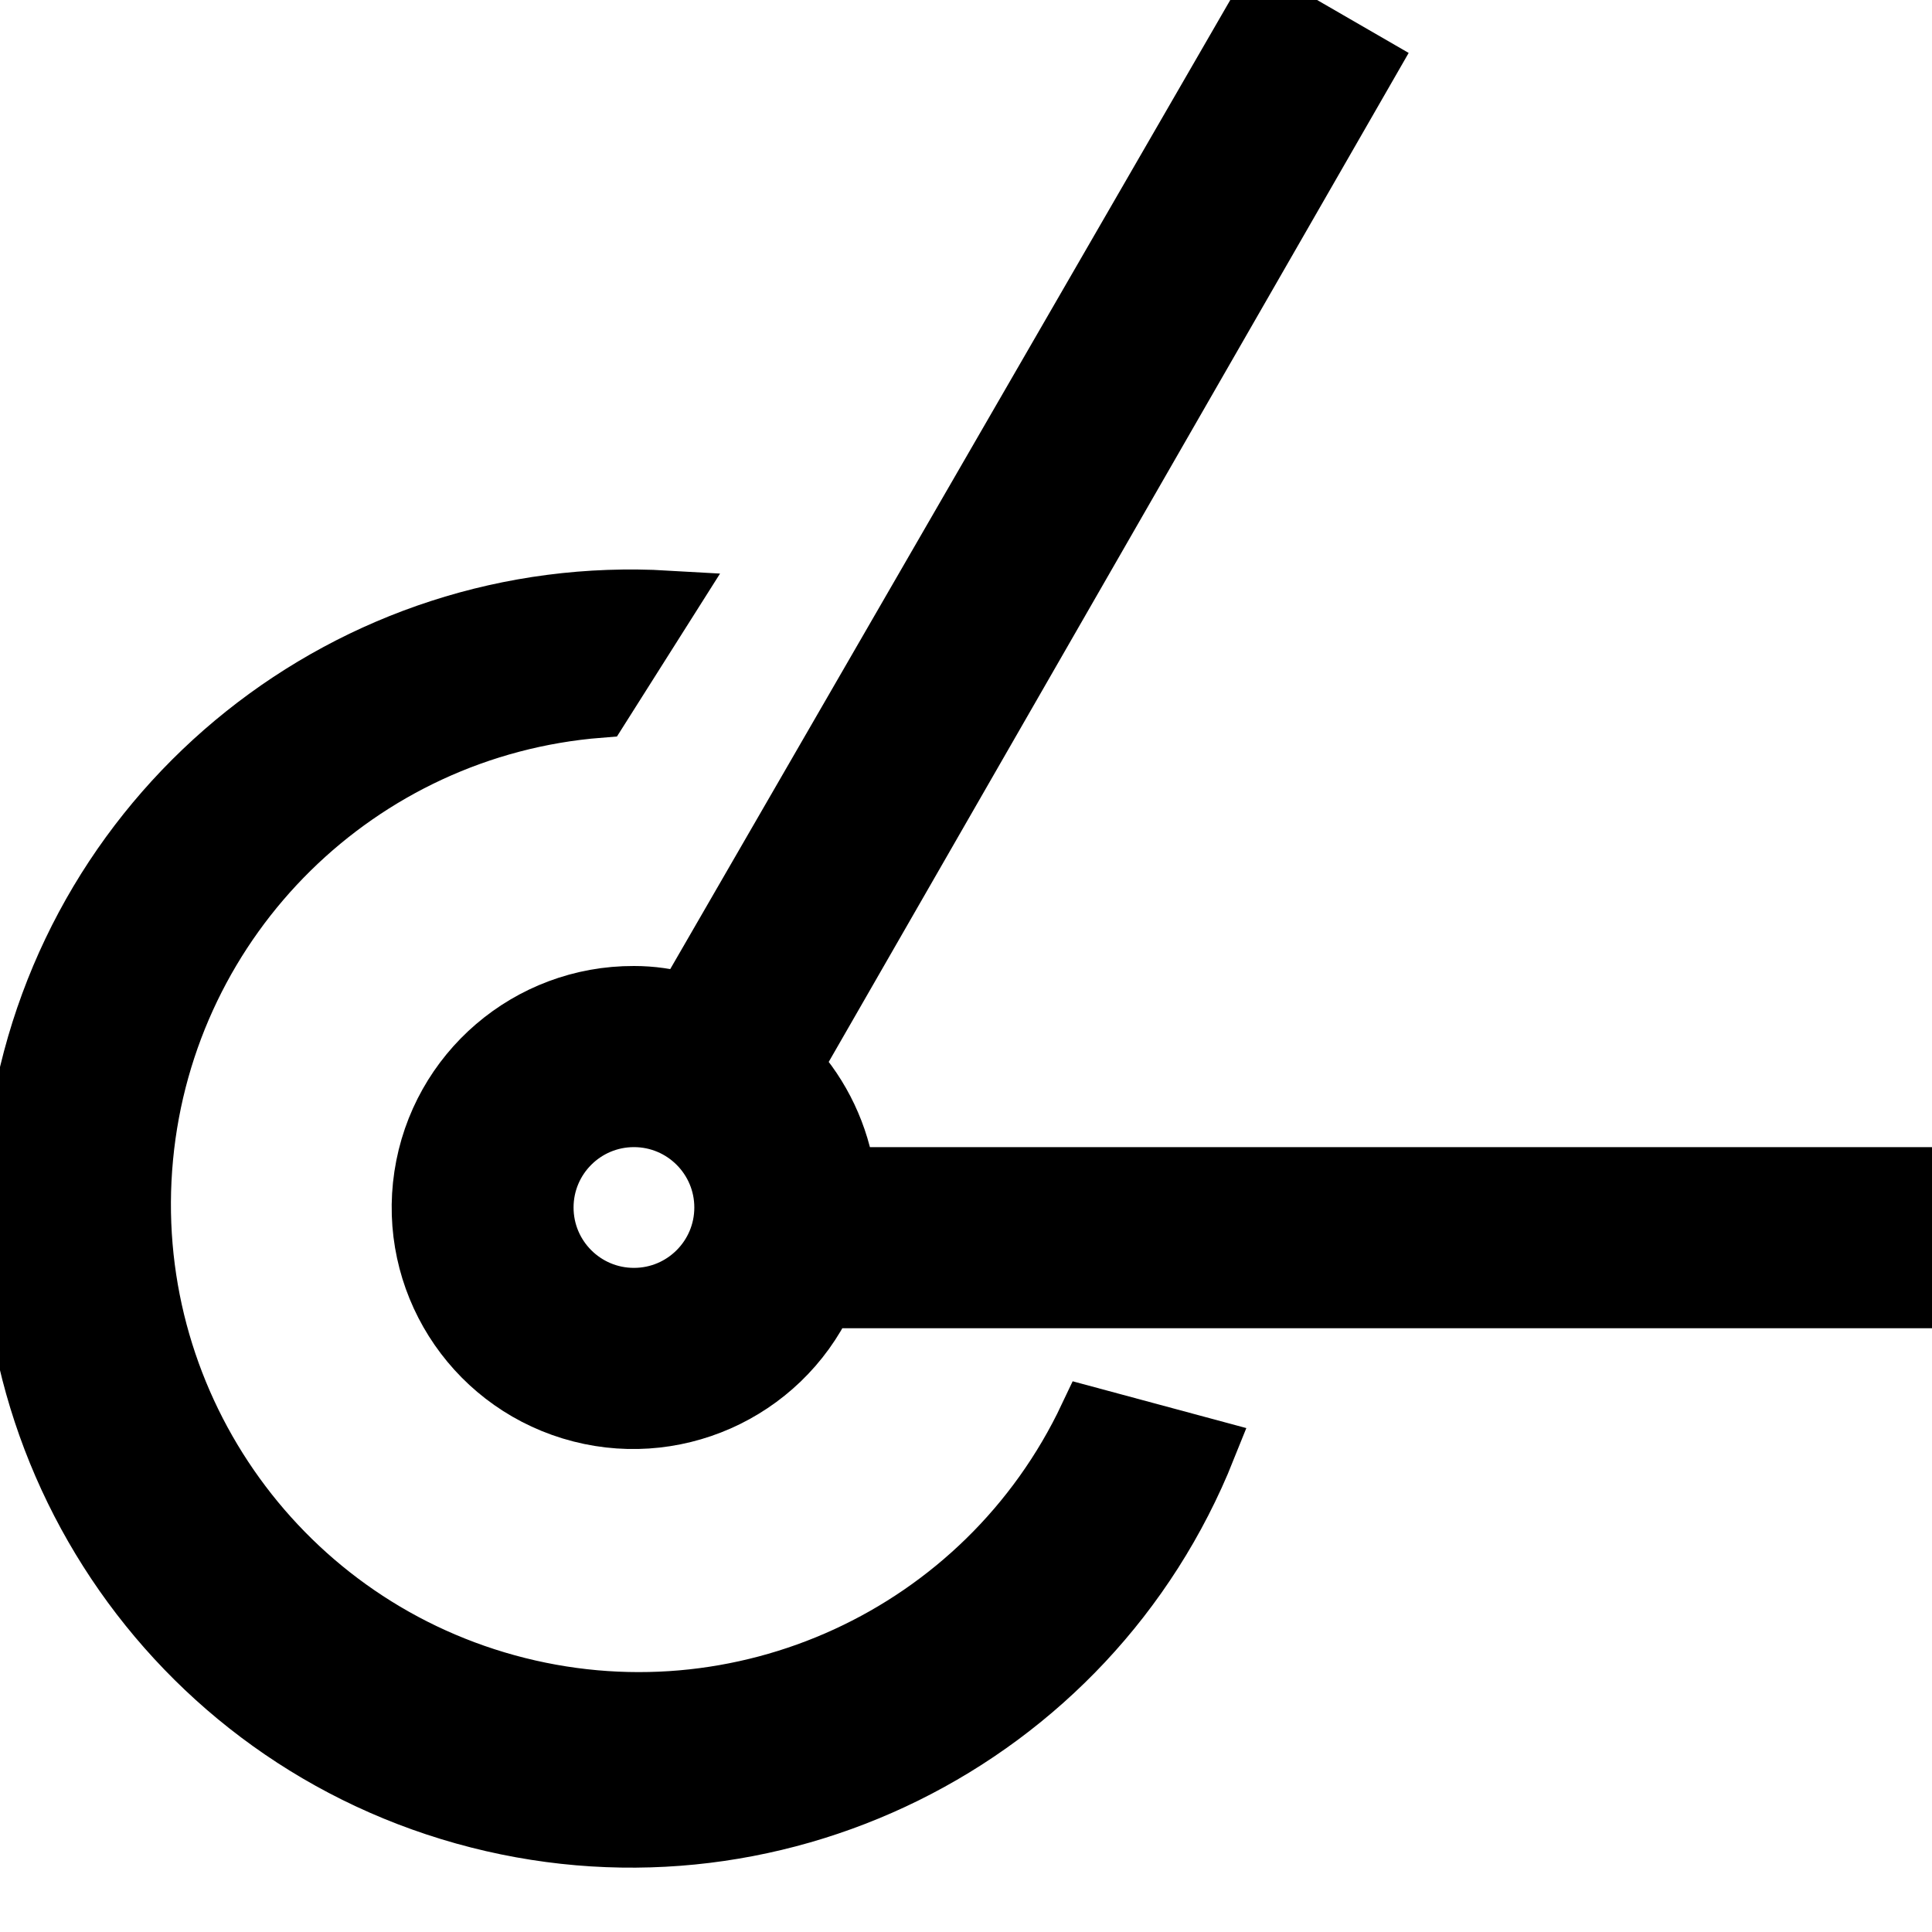
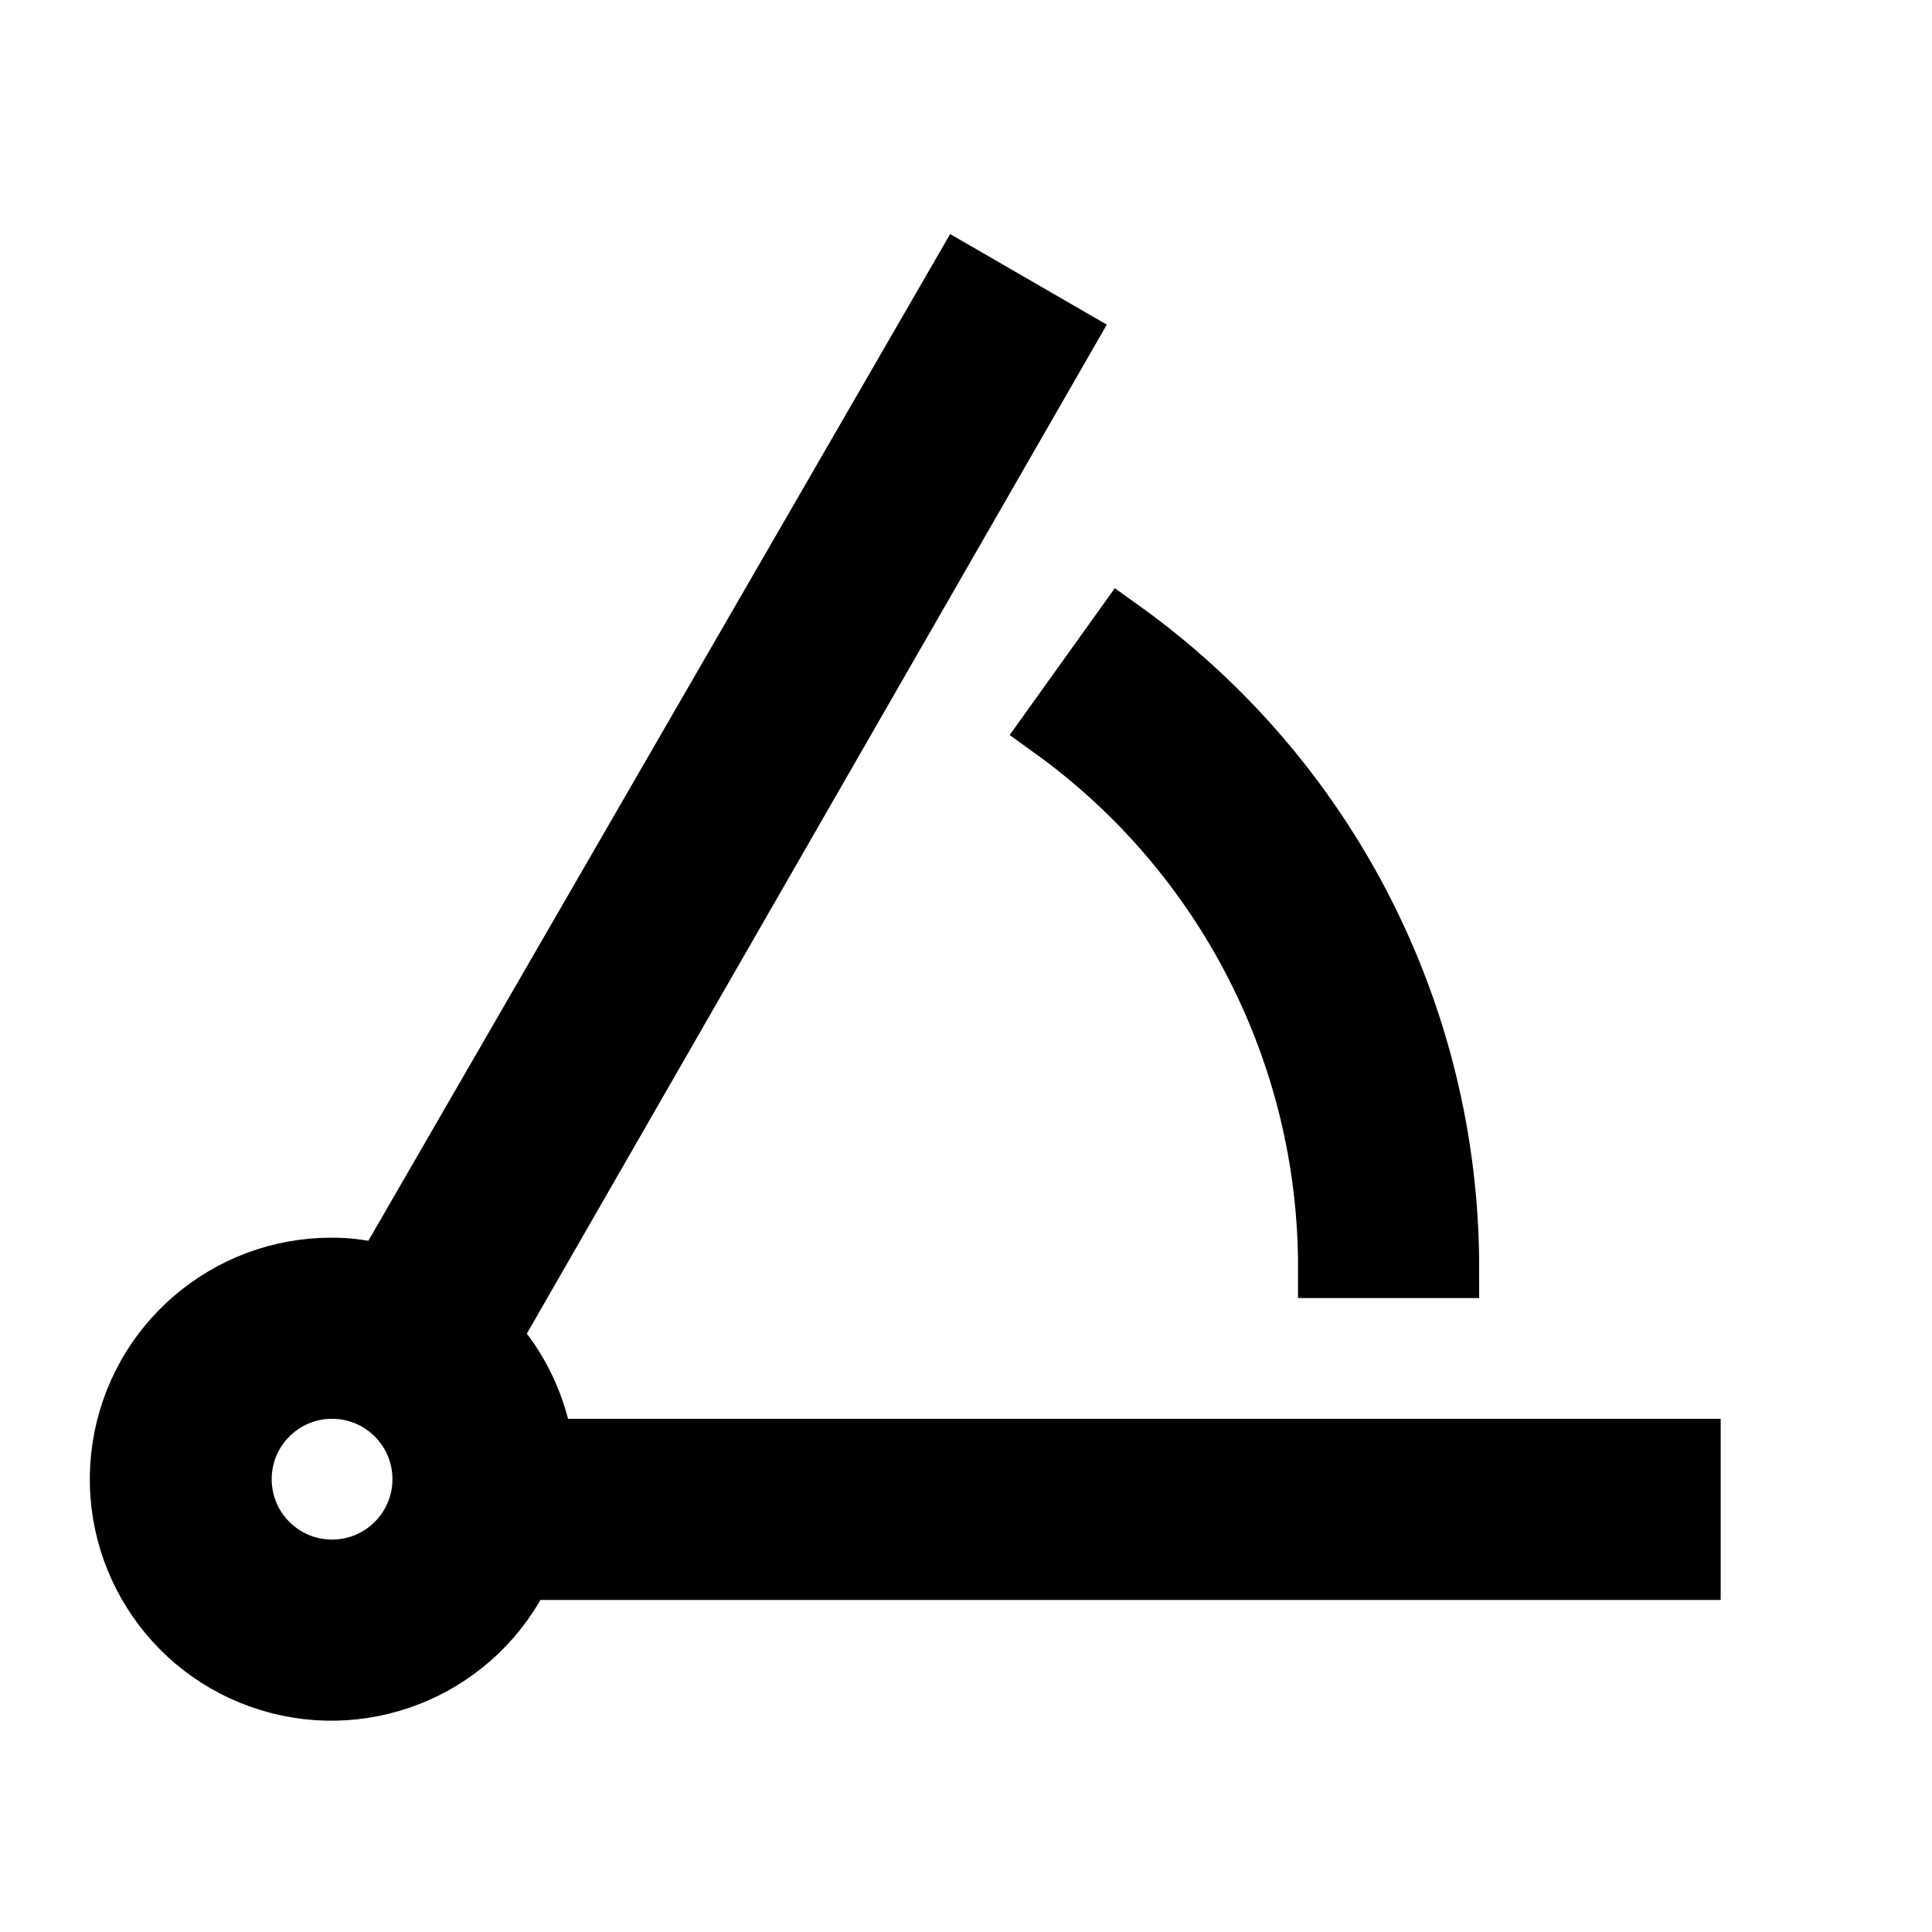
<svg xmlns="http://www.w3.org/2000/svg" viewBox="0 0 32 32" stroke="currentColor" fill="currentColor">
-   <path d="M14 19.5a3.51 3.51 0 0 0-.88-1.86l9.53-16.58-1.73-1-9.57 16.56a3.06 3.06 0 0 0-.85-.12 3.5 3.5 0 1 0 3.15 5H33v-2Zm-3.5 2A1.5 1.5 0 1 1 12 20a1.5 1.5 0 0 1-1.5 1.5Z" />
-   <path d="M19.97 23.99a10.25 10.25 0 1 1-8.92-14.04l-1.12 1.77a8.25 8.25 0 1 0 8.11 11.75Z" />
+   <path d="M9 24a3.51 3.51 0 0 0-.88-1.86l9.53-16.58l-1.73-1l-9.57 16.56A3.06 3.06 0 0 0 5.5 21a3.5 3.5 0 1 0 3.15 5H28v-2zm-3.5 2A1.5 1.5 0 1 1 7 24.5A1.5 1.5 0 0 1 5.5 26z" fill="currentColor" />
+   <path d="M22 21h2a13 13 0 0 0-5.42-10.56l-1.16 1.62A11 11 0 0 1 22 21z" fill="currentColor" />
</svg>
